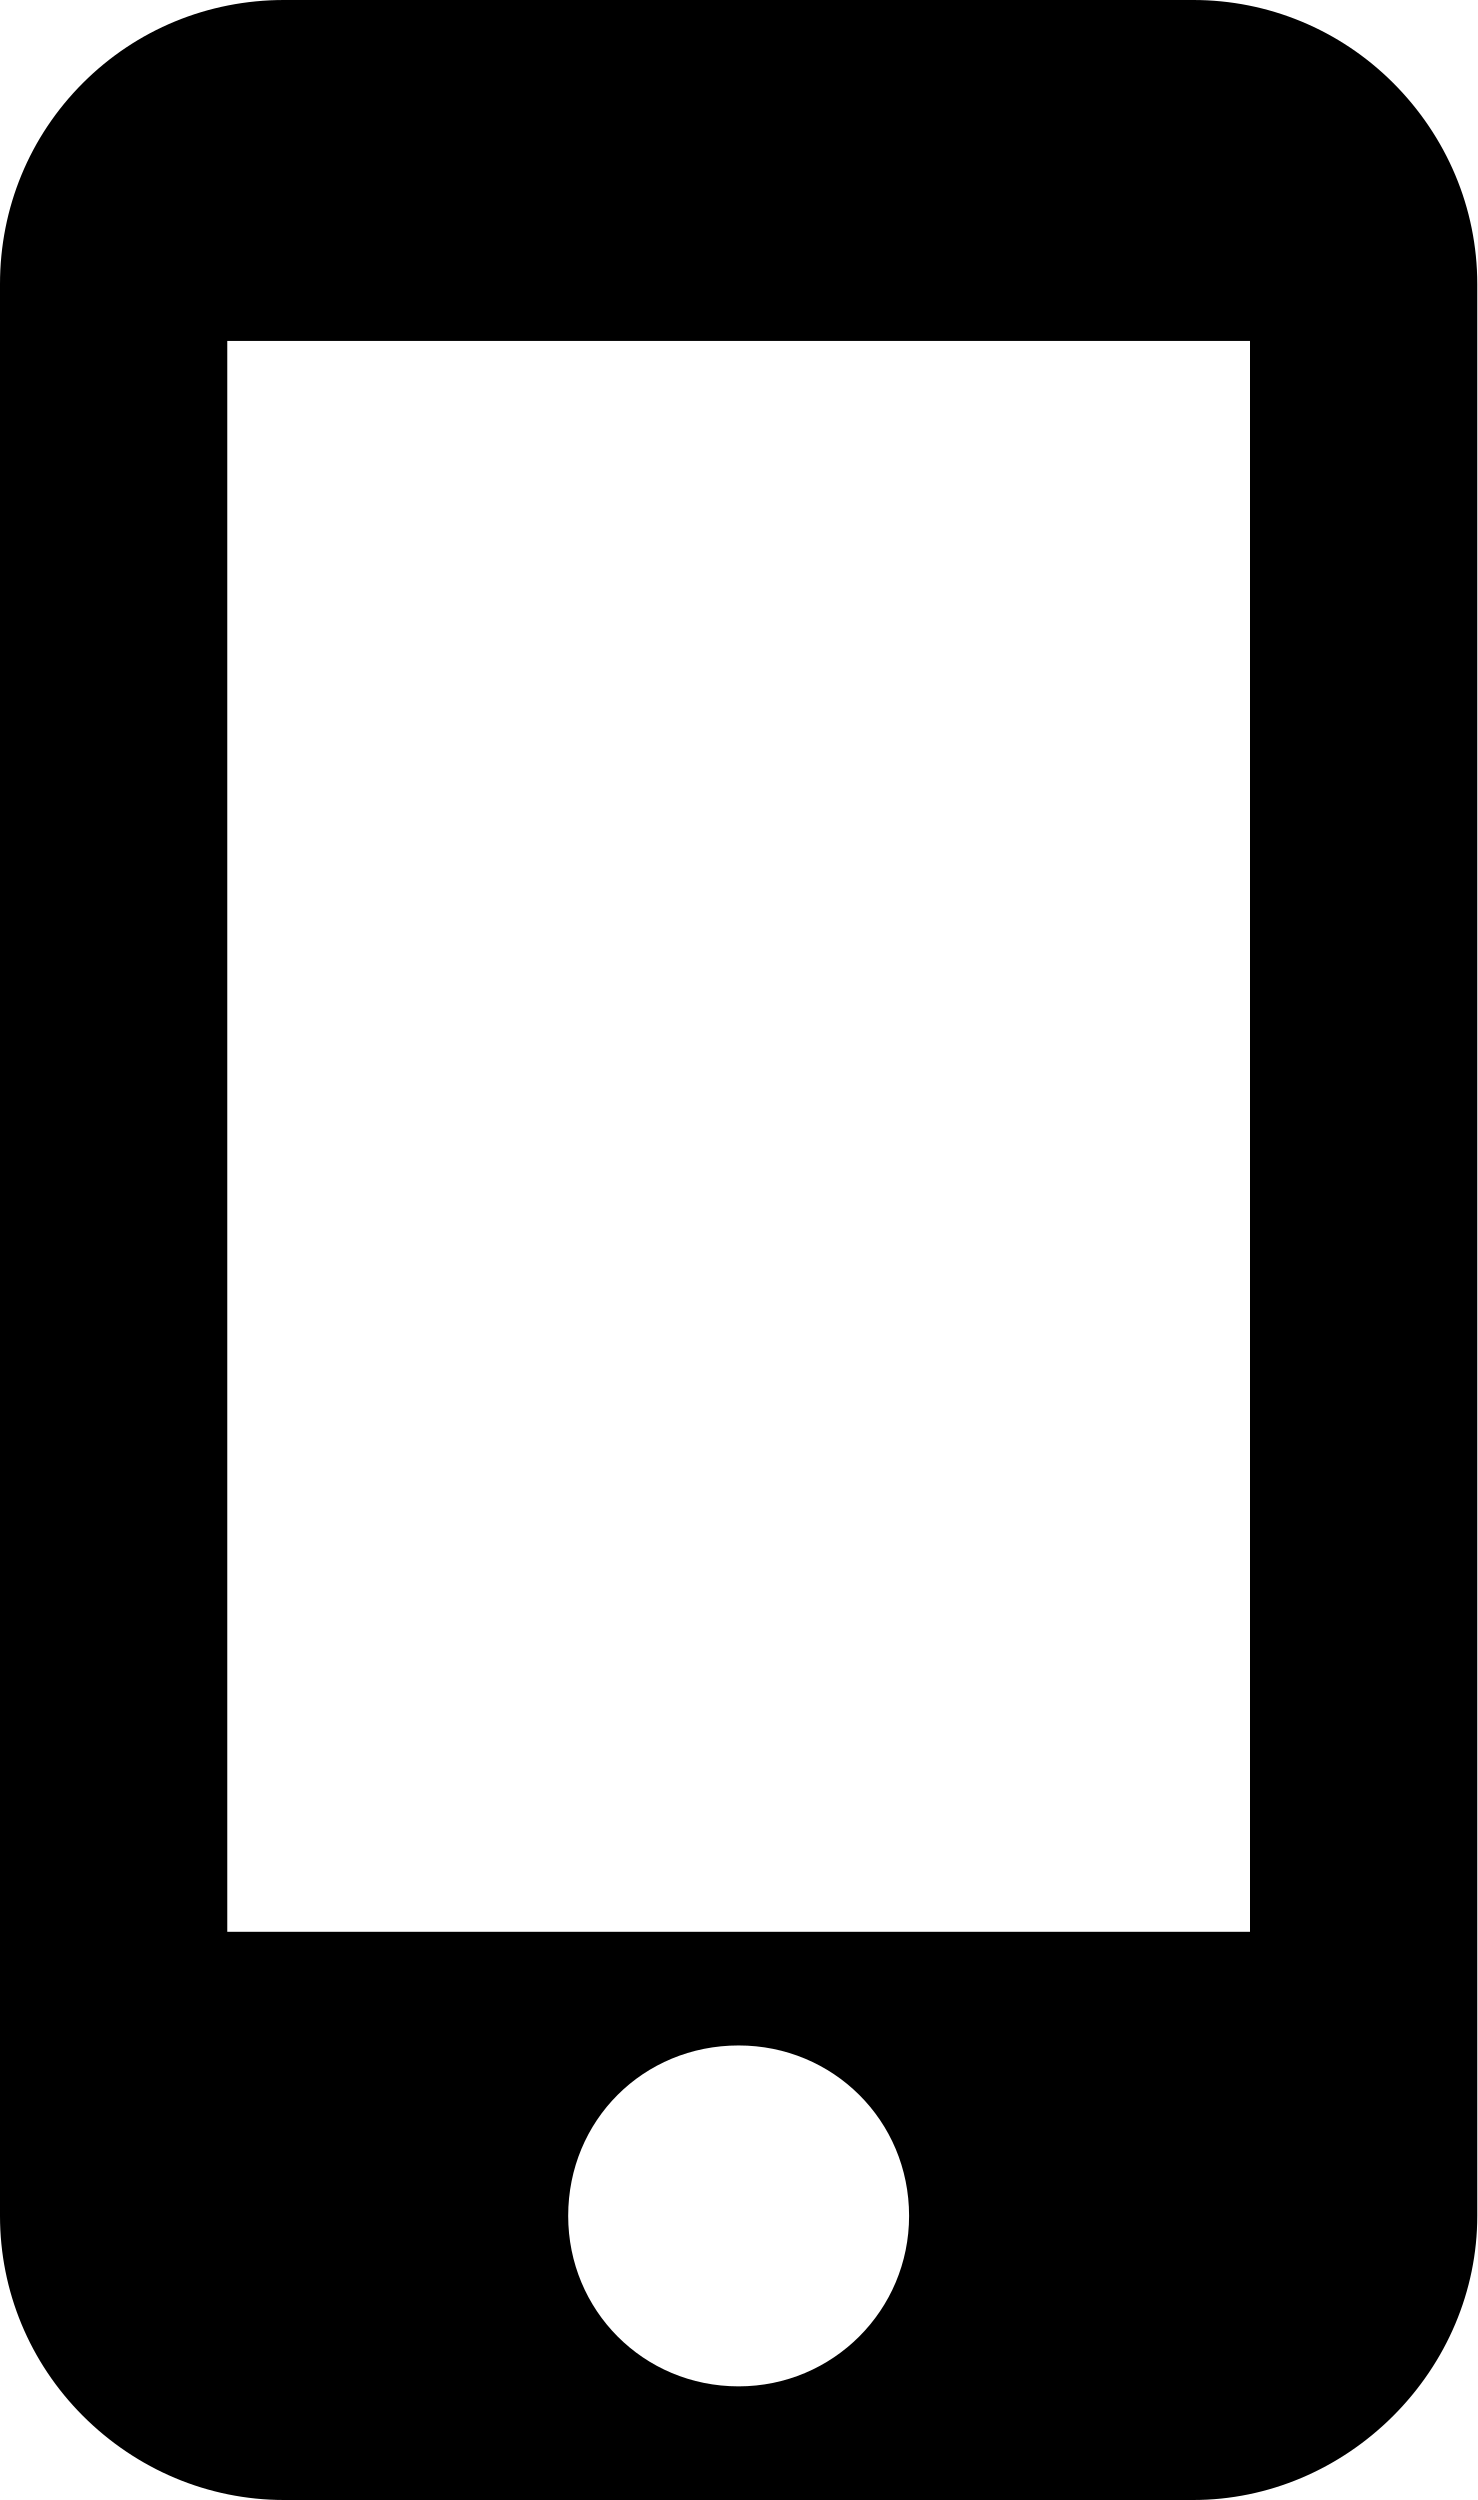
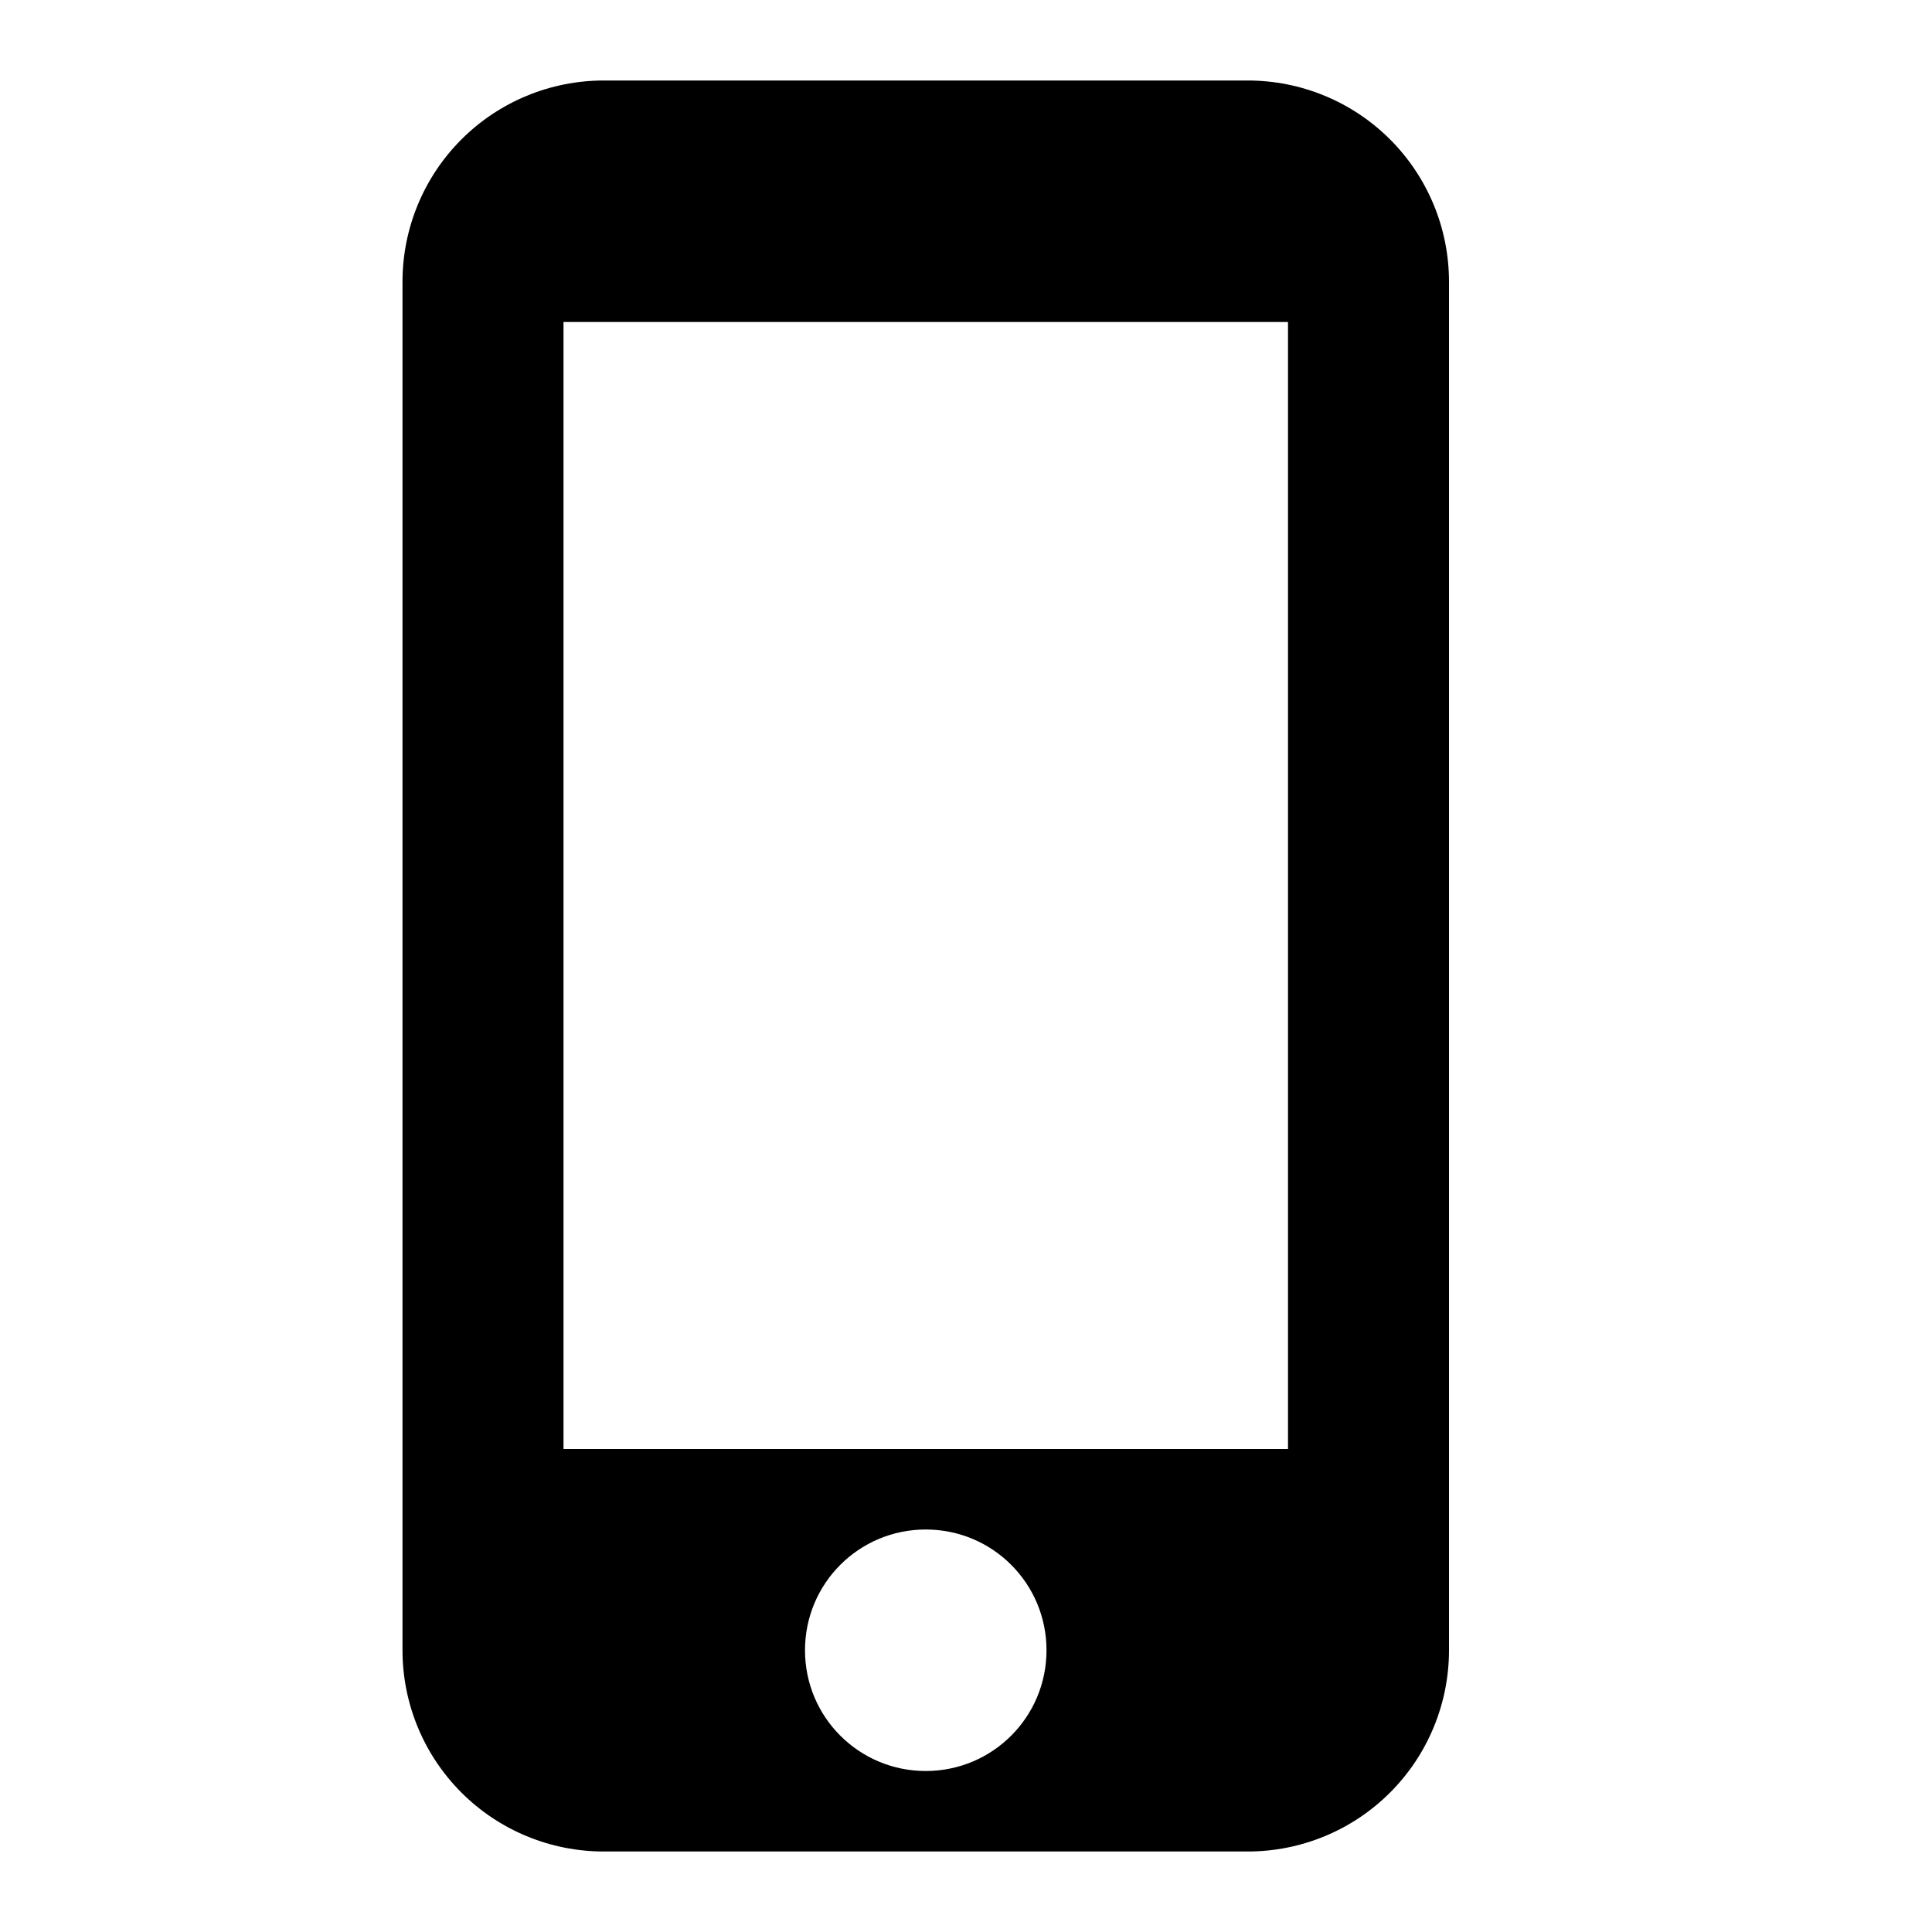
- <svg xmlns="http://www.w3.org/2000/svg" width="13" height="22" viewBox="0 0 13 22" fill="none">
-   <defs />
-   <path id="Vector" d="M10.5 0L2.5 0C1.83 0 1.2 0.26 0.73 0.73C0.26 1.2 0 1.83 0 2.5L0 19.5C0 20.16 0.26 20.79 0.73 21.26C1.2 21.73 1.83 22 2.5 22L10.5 22C11.16 22 11.79 21.73 12.26 21.26C12.73 20.79 13 20.16 13 19.5L13 2.5C13 1.83 12.73 1.2 12.26 0.73C11.79 0.26 11.16 0 10.5 0ZM6.5 21C5.66 21 5 20.33 5 19.5C5 18.66 5.66 18 6.5 18C7.33 18 8 18.66 8 19.5C8 20.33 7.33 21 6.5 21ZM11 17L2 17L2 3L11 3L11 17Z" fill="#000000" fill-opacity="1" fill-rule="nonzero" />
+ <svg xmlns="http://www.w3.org/2000/svg" width="24" height="24" viewBox="0 0 24 24" fill="none">
+   <path d="M15.5 1H7.5C6.837 1 6.201 1.263 5.732 1.732C5.263 2.201 5 2.837 5 3.5V20.5C5 21.163 5.263 21.799 5.732 22.268C6.201 22.737 6.837 23 7.5 23H15.5C16.163 23 16.799 22.737 17.268 22.268C17.737 21.799 18 21.163 18 20.5V3.5C18 2.837 17.737 2.201 17.268 1.732C16.799 1.263 16.163 1 15.5 1ZM11.5 22C10.67 22 10 21.33 10 20.5C10 19.67 10.67 19 11.5 19C12.33 19 13 19.67 13 20.5C13 21.33 12.33 22 11.5 22ZM16 18H7V4H16V18Z" fill="black" />
</svg>
